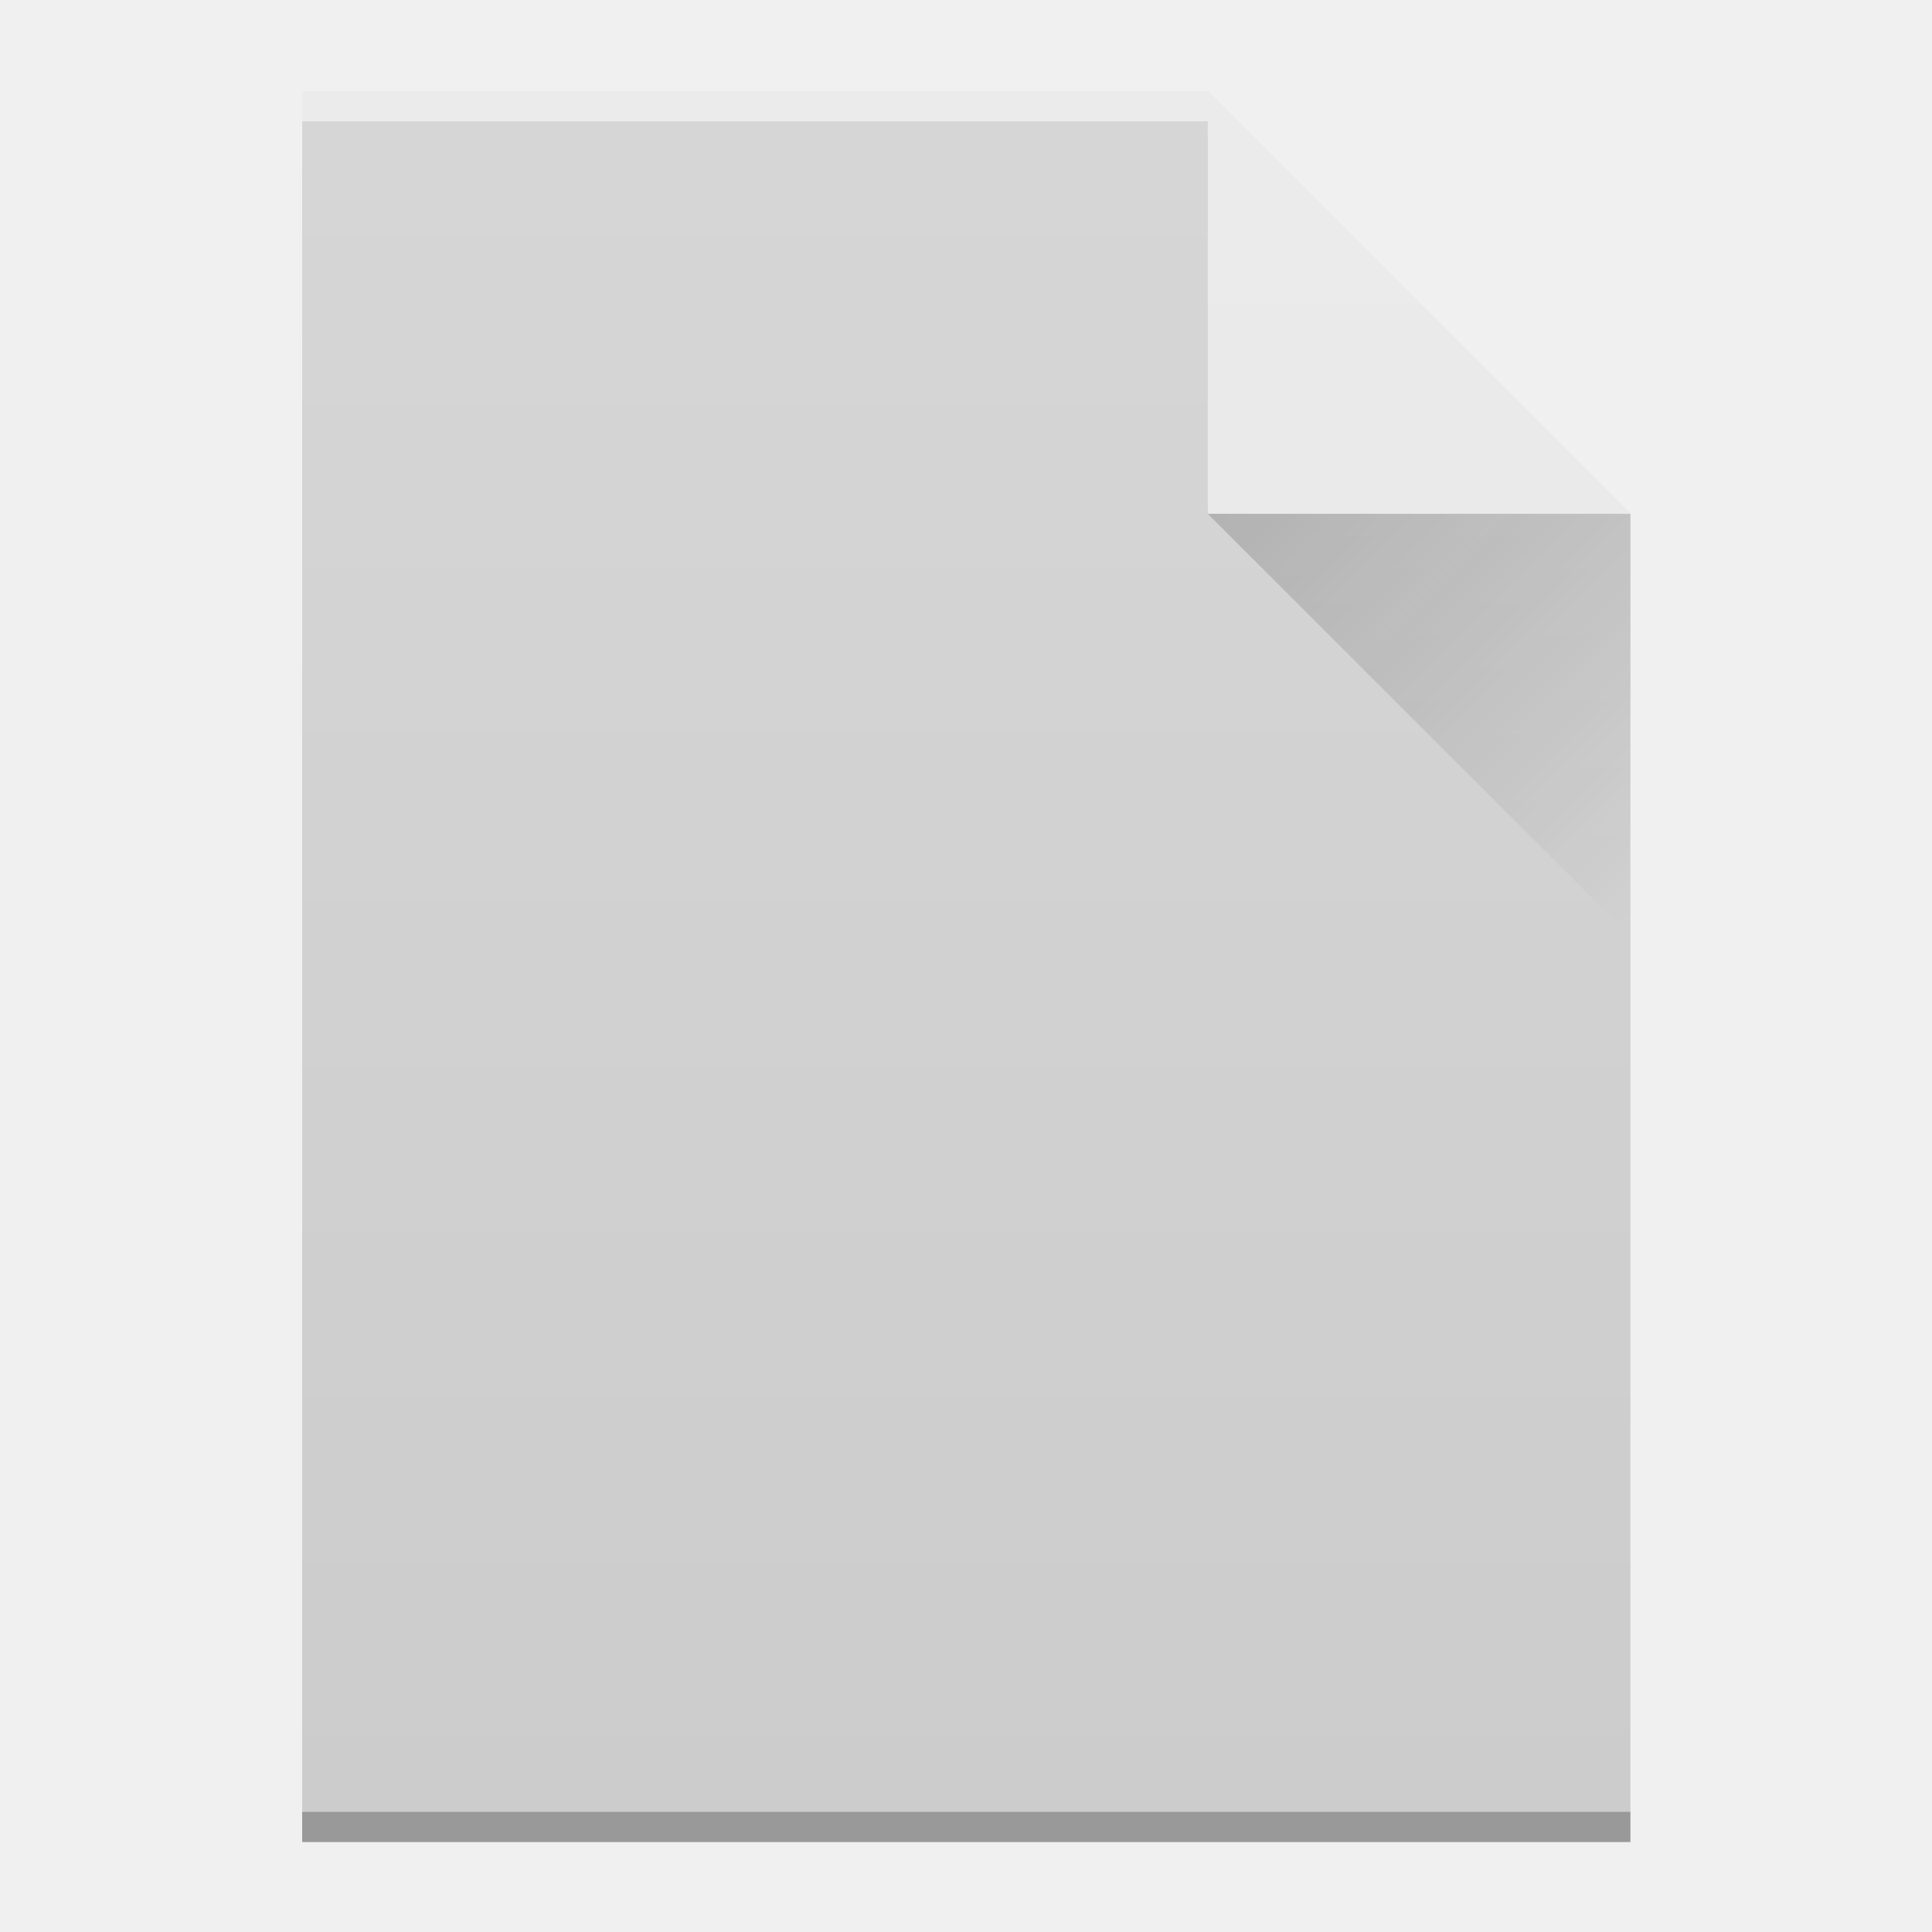
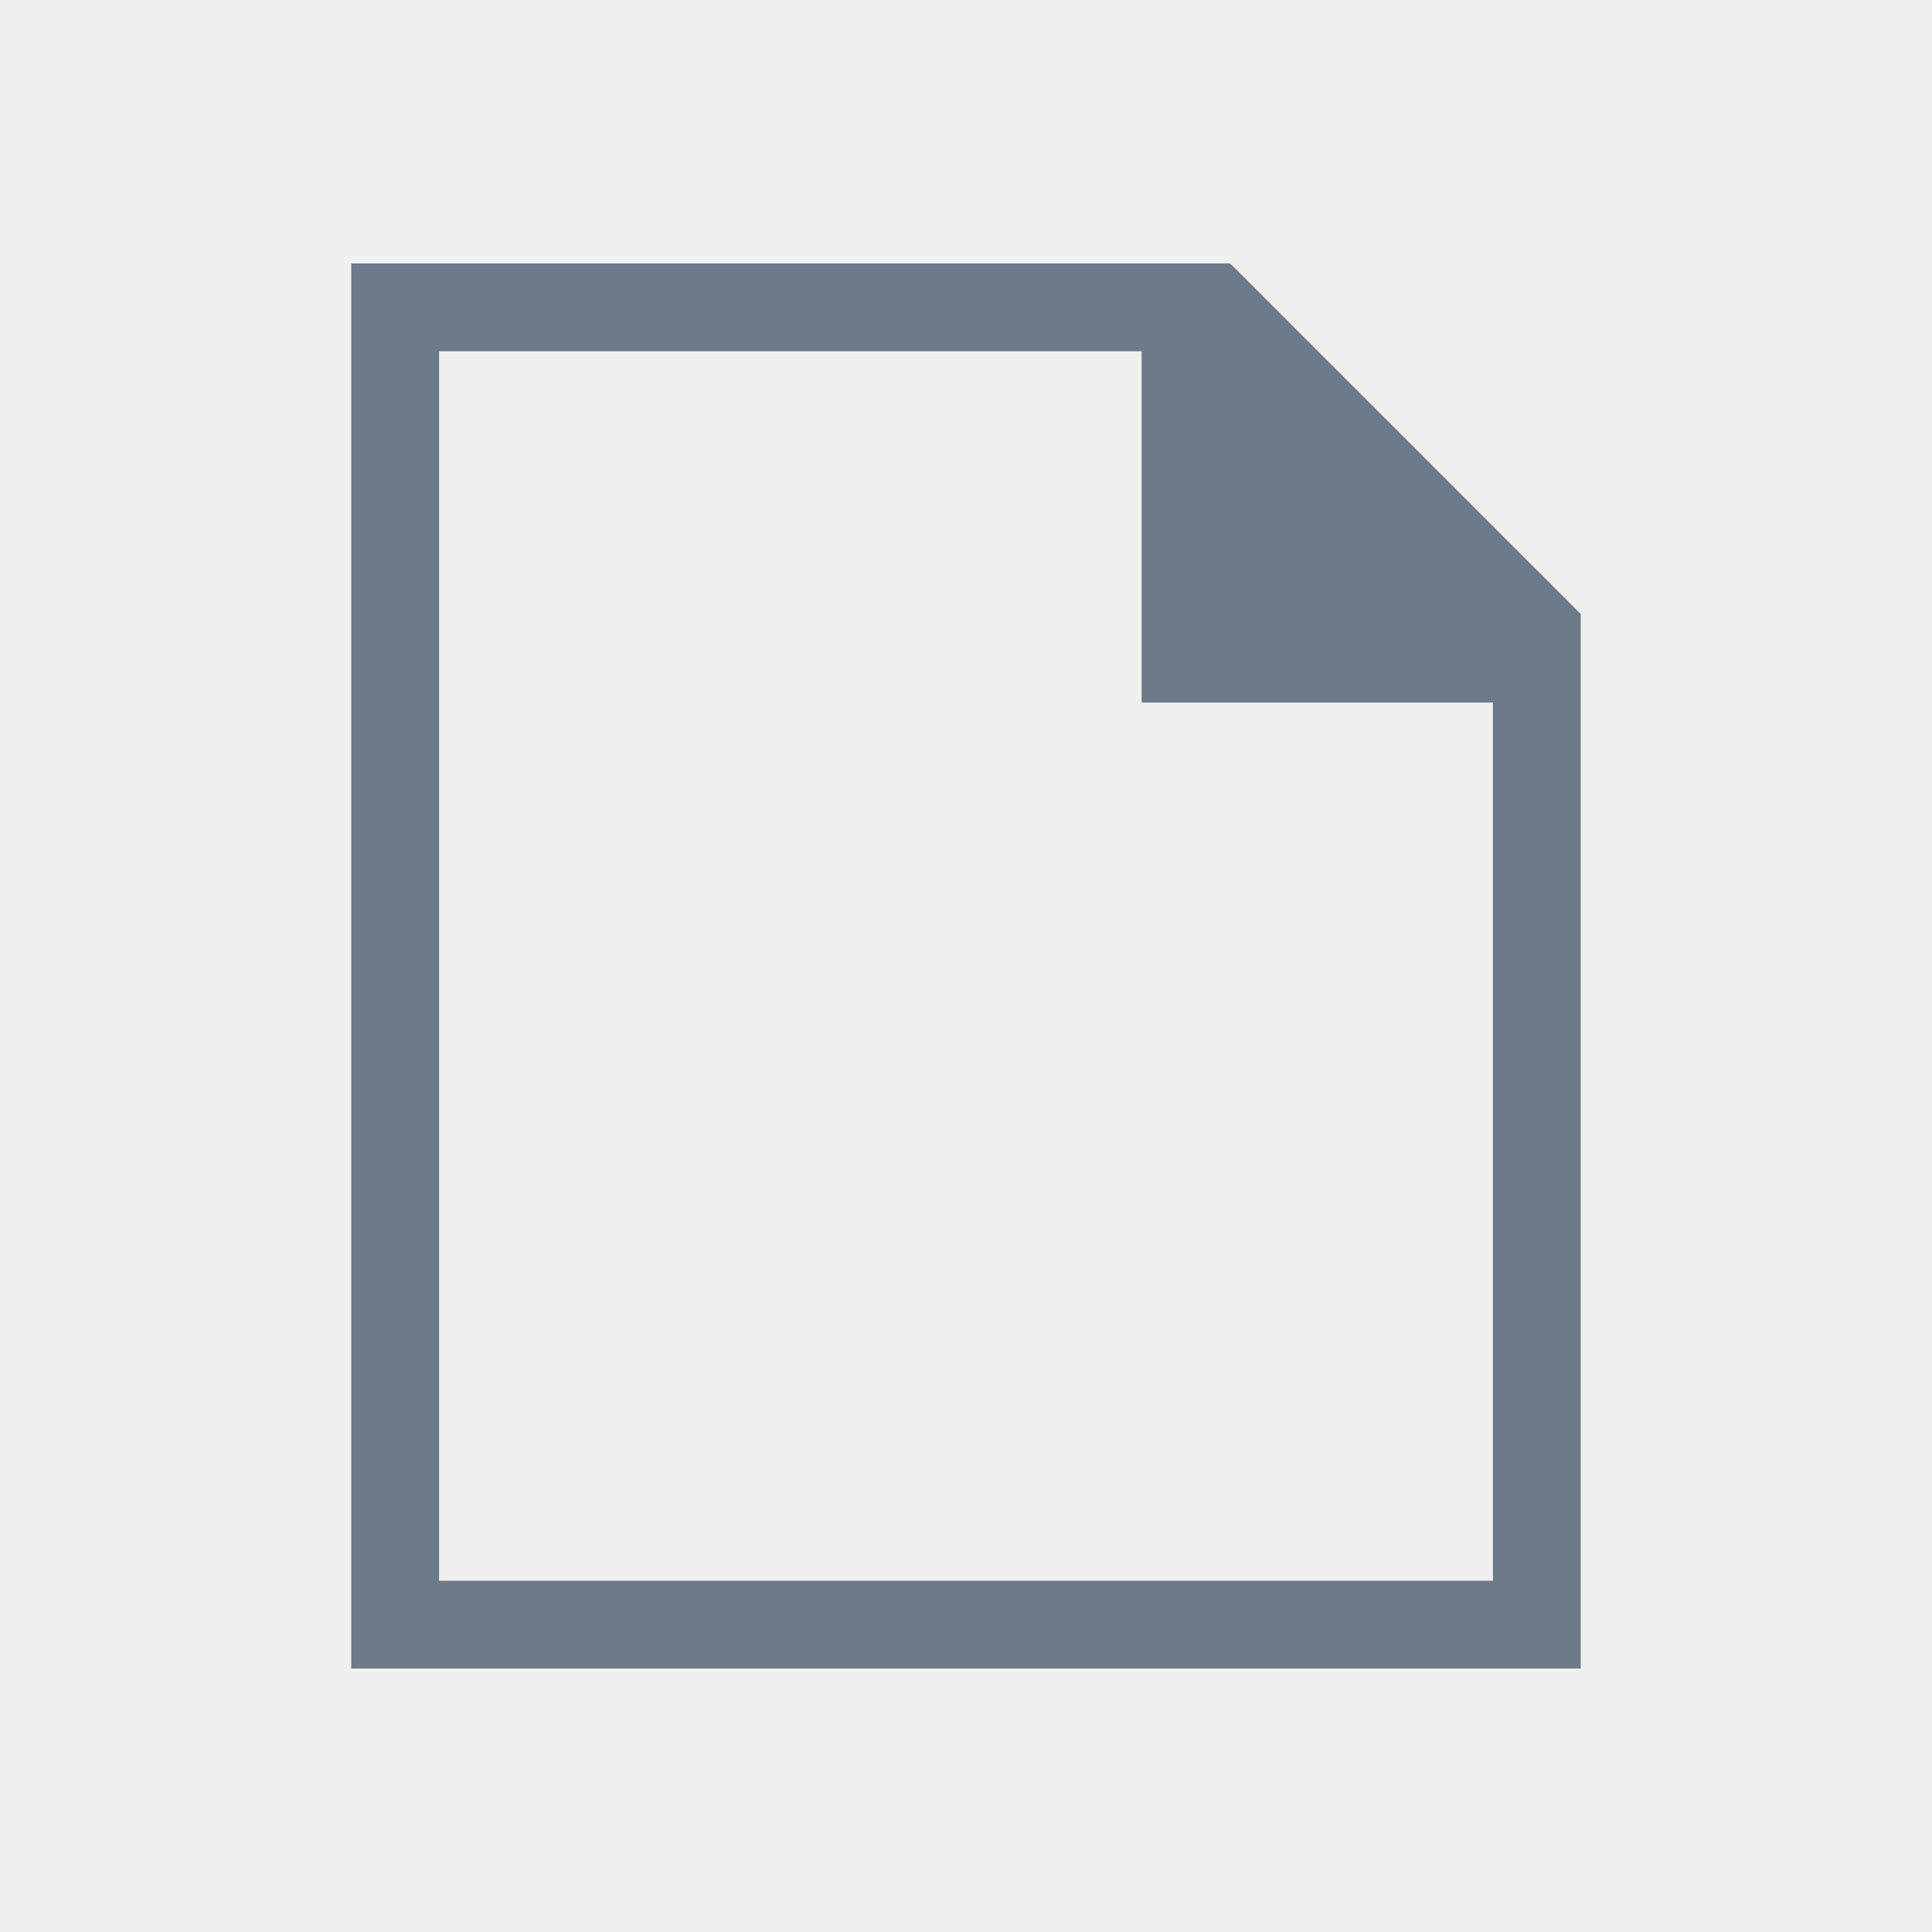
- <svg xmlns="http://www.w3.org/2000/svg" xmlns:xlink="http://www.w3.org/1999/xlink" width="64" viewBox="0 0 64 64" height="64">
-   <defs>
-     <linearGradient id="a" y1="392.36" y2="336.36" gradientUnits="userSpaceOnUse" x2="0" gradientTransform="translate(-47.987-332.35)">
-       <stop stop-color="#ffffff" stop-opacity="0" />
-       <stop offset="1" stop-color="#ffffff" stop-opacity=".2" />
-     </linearGradient>
-     <linearGradient id="b" y1="17" x1="40" y2="31" gradientUnits="userSpaceOnUse" x2="54" gradientTransform="translate(.013.016)">
-       <stop stop-color="#060606" />
-       <stop offset="1" stop-opacity="0" />
-     </linearGradient>
-     <path id="c" d="m10.01 61.02v-58h30l14 14v44h-14z" />
-   </defs>
-   <use fill="#cccccc" xlink:href="#c" />
-   <g color-rendering="auto" color-interpolation-filters="linearRGB" shape-rendering="auto" image-rendering="auto" text-rendering="auto" color-interpolation="sRGB" color="#000000" transform="scale(1-1)">
-     <rect opacity=".5" x="10.01" y="-4.02" width="30" fill="#ffffff" height="1" />
-     <rect opacity=".25" x="10.01" y="-61.02" width="44" height="1" />
+ <svg xmlns="http://www.w3.org/2000/svg" width="22" version="1.1" height="22" id="svg2">
+   <defs id="defs3871" />
+   <g id="layer1" transform="matrix(1 0 0 1 -326 -534.3622)">
+     <rect width="0" x="318.28" y="-552.4" height="11" style="fill:#f62459" id="rect4035" transform="scale(1,-1)" />
+     <rect width="0" x="313.728" y="-549.88" height="11" style="fill:#8e44ad" id="rect4035-7" transform="scale(1,-1)" />
+     <rect width="0" x="309.22" y="-562.299" height="11" style="fill:#f62459" id="rect4035-9" transform="scale(1,-1)" />
+     <path style="fill:#6c7a89" id="rect4139" d="m 330,553.362 0,-16 1,0 8,0 1,0 0,0.01 0.008,-0.01 3.992,3.992 0,0.008 0,1.406 0,10.594 -1,0 -12,0 -1,0 z m 1,-1 12,0 0,-10 -4,0 0,-1 0,-3 -8,0 0,14 z" />
  </g>
-   <g fill-rule="evenodd">
-     <path opacity=".5" fill="#ffffff" d="m54.01 17.02l-14-14v14z" />
-     <path opacity=".2" fill="url(#b)" d="m40.01 17.02l14 14v-14z" />
-   </g>
-   <use fill="url(#a)" xlink:href="#c" />
</svg>
